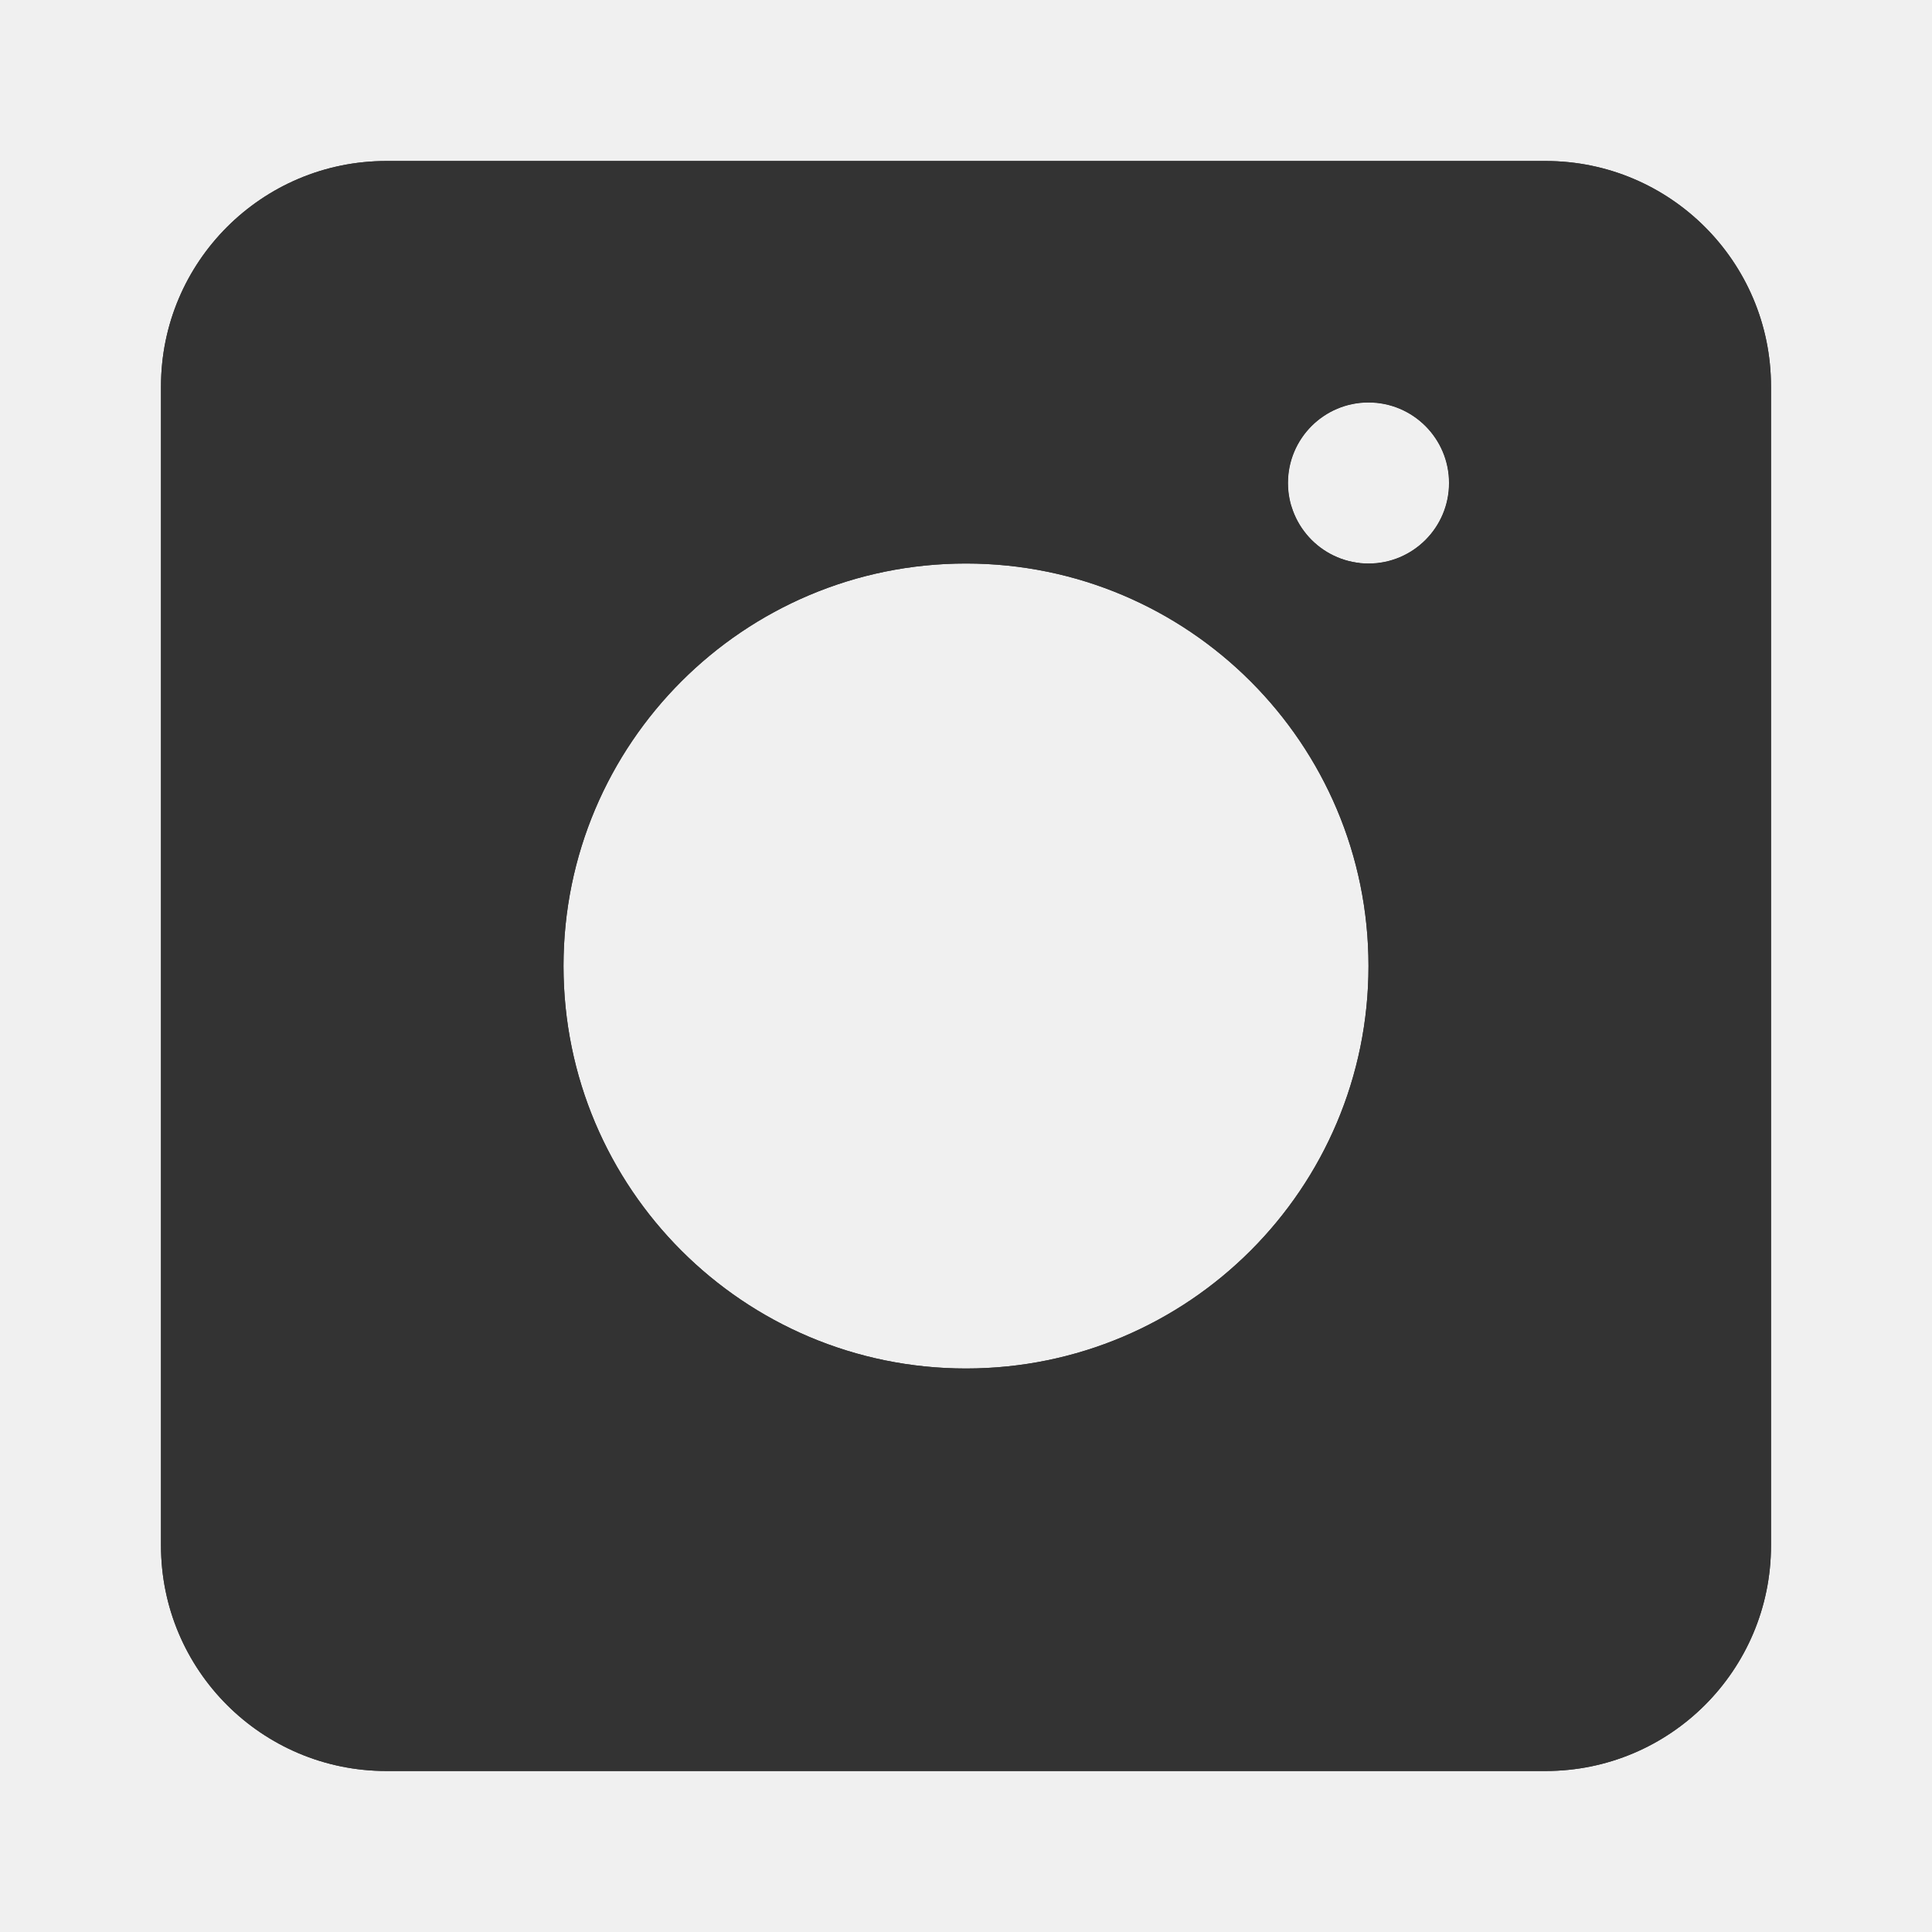
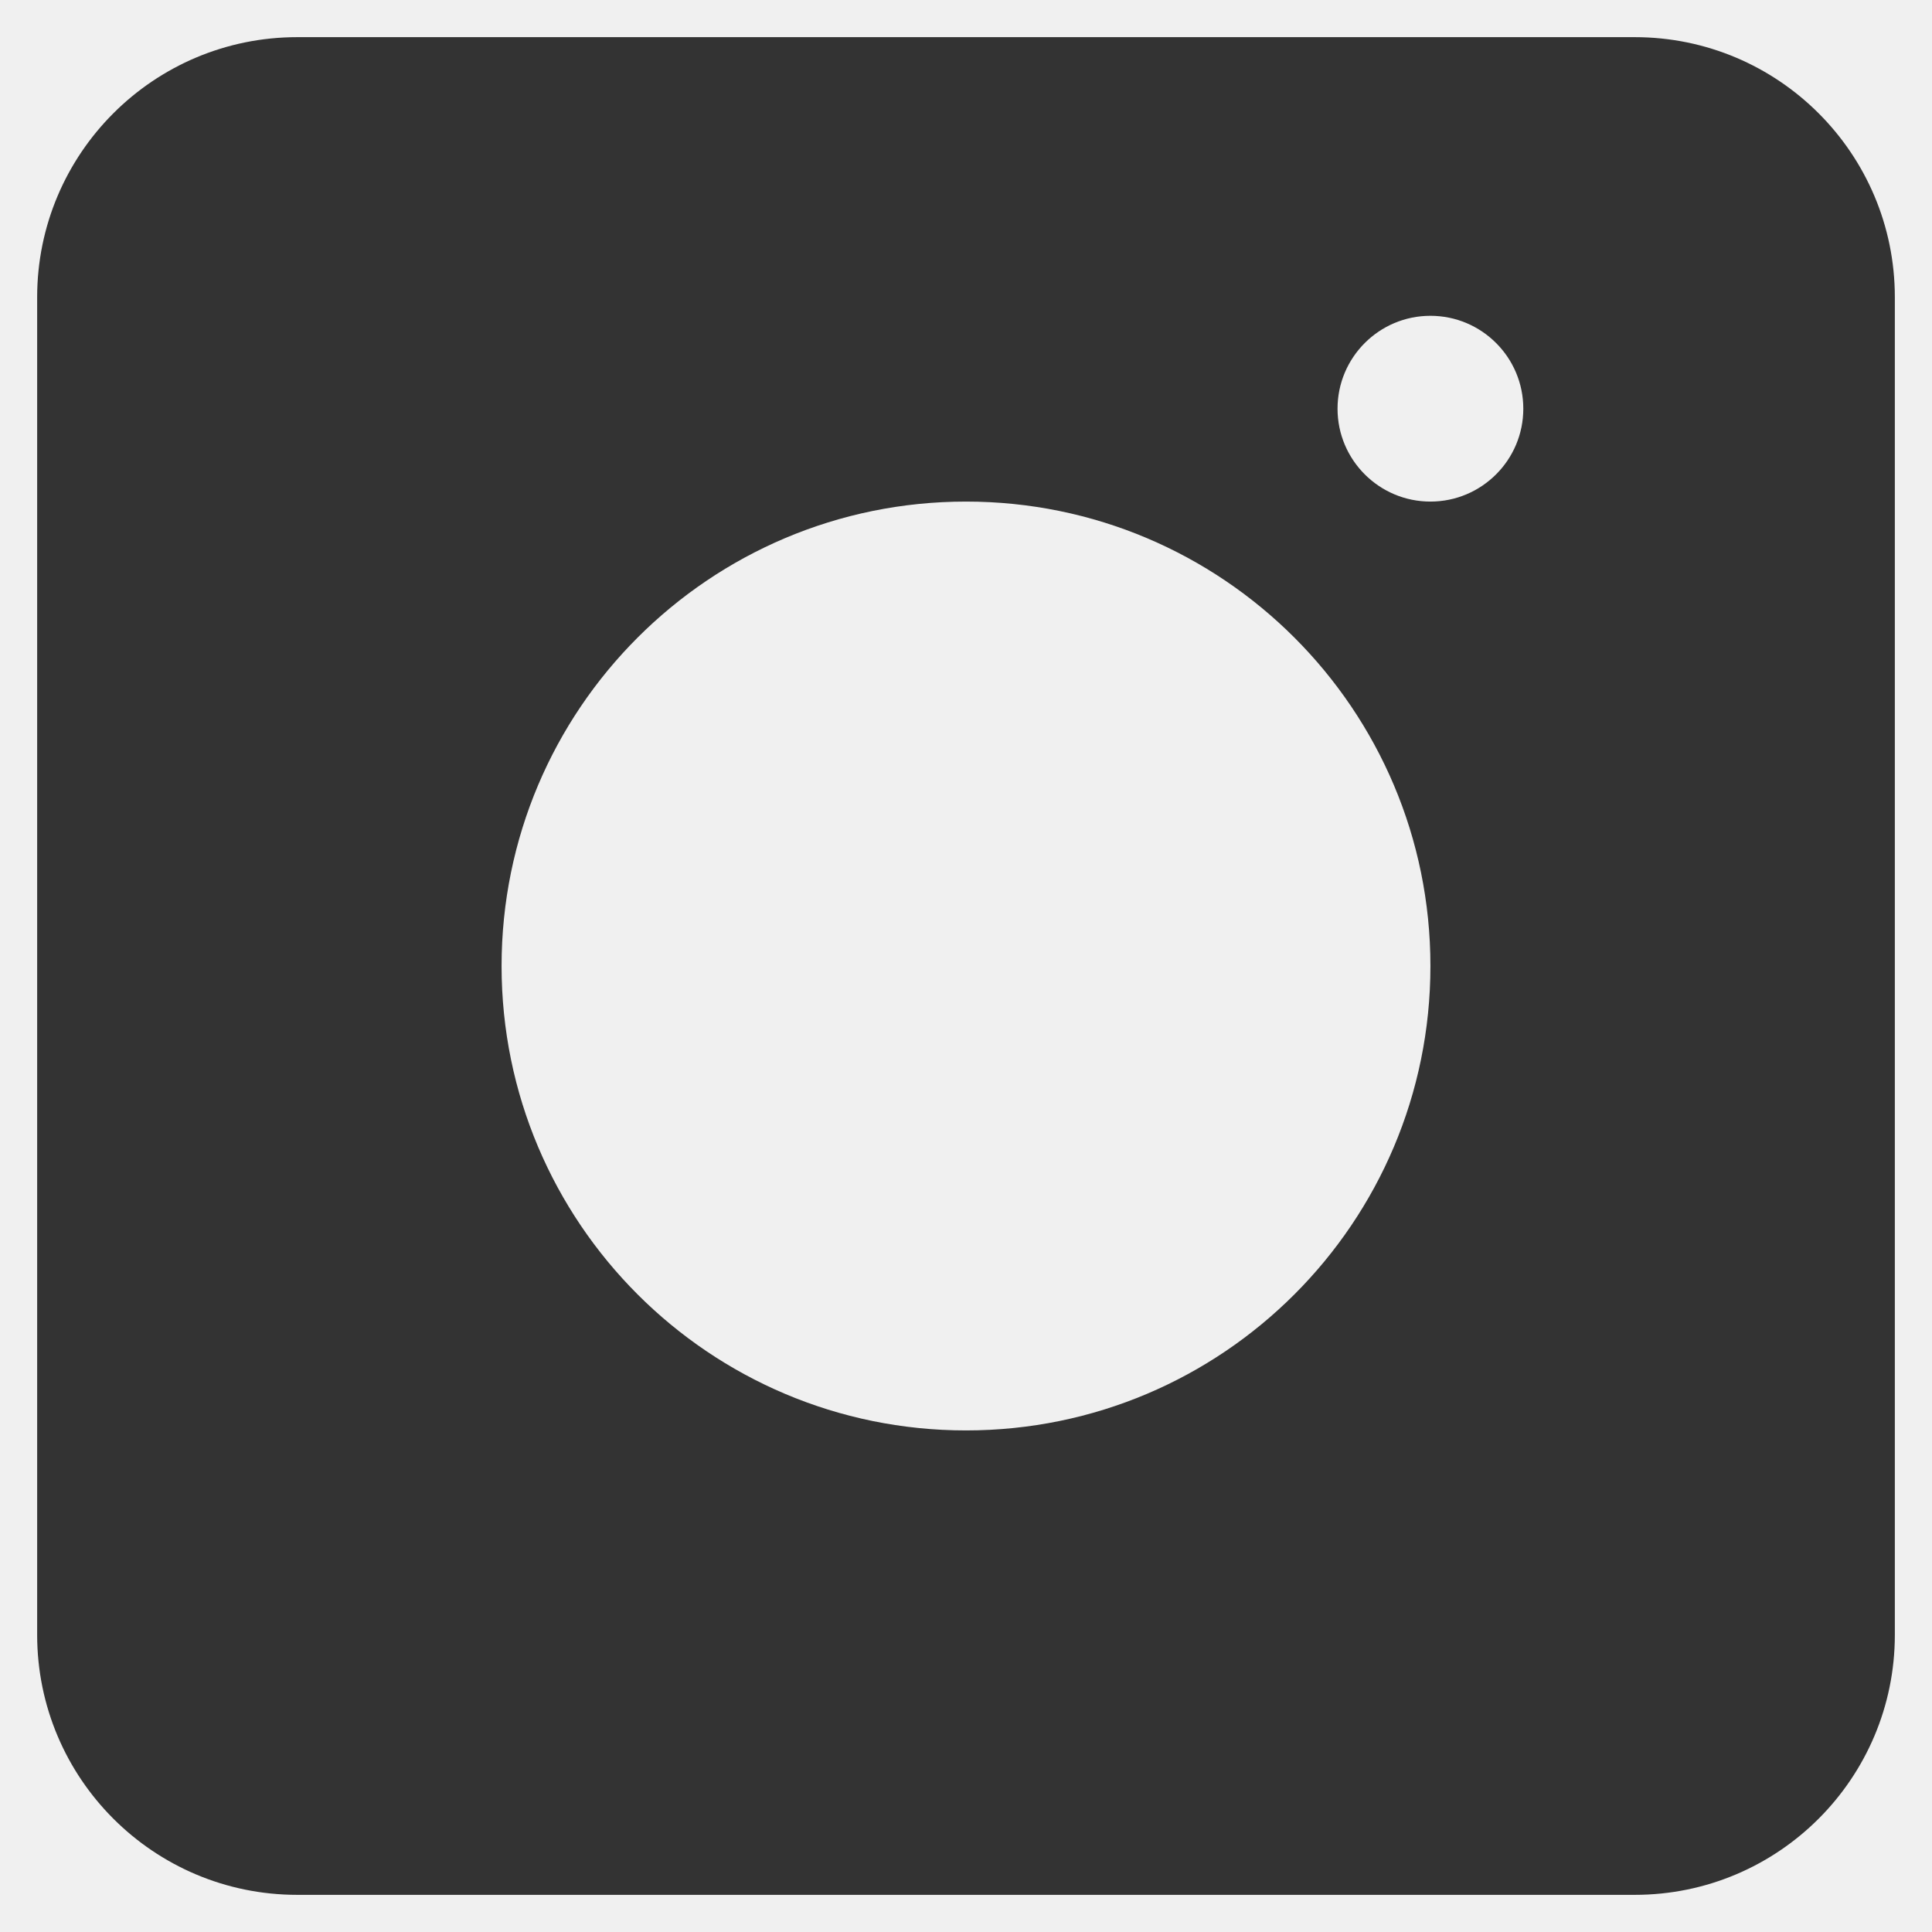
- <svg xmlns="http://www.w3.org/2000/svg" width="30" height="30" viewBox="0 0 30 30" fill="none">
+ <svg xmlns="http://www.w3.org/2000/svg" width="26" height="26" viewBox="0 0 26 26" fill="none">
  <mask id="path-1-inside-1" fill="white">
-     <path fill-rule="evenodd" clip-rule="evenodd" d="M2.5 6C2.5 4.067 4.067 2.5 6 2.5H24C25.933 2.5 27.5 4.067 27.5 6V24C27.5 25.933 25.933 27.5 24 27.5H6C4.067 27.5 2.5 25.933 2.5 24V6ZM21.25 15C21.25 18.452 18.452 21.25 15 21.25C11.548 21.25 8.75 18.452 8.75 15C8.75 11.548 11.548 8.75 15 8.75C18.452 8.75 21.25 11.548 21.25 15ZM21.25 8.75C21.94 8.75 22.5 8.19 22.5 7.5C22.5 6.81 21.94 6.25 21.25 6.25C20.56 6.25 20 6.81 20 7.5C20 8.19 20.56 8.75 21.25 8.75Z" />
+     <path fill-rule="evenodd" clip-rule="evenodd" d="M0.5 4C0.5 2.067 2.067 0.5 4 0.5H22C23.933 0.5 25.5 2.067 25.5 4V22C25.5 23.933 23.933 25.5 22 25.5H4C2.067 25.5 0.5 23.933 0.5 22V4ZM19.25 13C19.25 16.452 16.452 19.25 13 19.25C9.548 19.25 6.75 16.452 6.75 13C6.75 9.548 9.548 6.75 13 6.75C16.452 6.75 19.25 9.548 19.25 13ZM19.25 6.75C19.94 6.75 20.5 6.19 20.5 5.5C20.5 4.81 19.94 4.25 19.25 4.25C18.56 4.25 18 4.81 18 5.5C18 6.19 18.56 6.75 19.25 6.75Z" />
  </mask>
-   <path fill-rule="evenodd" clip-rule="evenodd" d="M2.5 6C2.5 4.067 4.067 2.5 6 2.5H24C25.933 2.5 27.5 4.067 27.5 6V24C27.5 25.933 25.933 27.5 24 27.5H6C4.067 27.5 2.5 25.933 2.5 24V6ZM21.25 15C21.25 18.452 18.452 21.25 15 21.25C11.548 21.25 8.75 18.452 8.75 15C8.75 11.548 11.548 8.75 15 8.75C18.452 8.75 21.25 11.548 21.25 15ZM21.25 8.75C21.94 8.75 22.5 8.19 22.5 7.5C22.5 6.81 21.94 6.25 21.25 6.25C20.56 6.25 20 6.81 20 7.5C20 8.19 20.56 8.75 21.25 8.75Z" fill="#333333" />
-   <path d="M6 0C2.686 0 0 2.686 0 6H5C5 5.448 5.448 5 6 5V0ZM24 0H6V5H24V0ZM30 6C30 2.686 27.314 0 24 0V5C24.552 5 25 5.448 25 6H30ZM30 24V6H25V24H30ZM24 30C27.314 30 30 27.314 30 24H25C25 24.552 24.552 25 24 25V30ZM6 30H24V25H6V30ZM0 24C0 27.314 2.686 30 6 30V25C5.448 25 5 24.552 5 24H0ZM0 6V24H5V6H0ZM15 23.75C19.832 23.75 23.75 19.832 23.75 15H18.75C18.75 17.071 17.071 18.75 15 18.75V23.75ZM6.25 15C6.25 19.832 10.168 23.75 15 23.75V18.75C12.929 18.75 11.25 17.071 11.25 15H6.25ZM15 6.25C10.168 6.25 6.25 10.168 6.25 15H11.25C11.25 12.929 12.929 11.25 15 11.25V6.25ZM23.75 15C23.75 10.168 19.832 6.25 15 6.25V11.25C17.071 11.25 18.75 12.929 18.75 15H23.75ZM20 7.5C20 6.81 20.56 6.25 21.25 6.25V11.25C23.321 11.25 25 9.571 25 7.5H20ZM21.25 8.75C20.56 8.75 20 8.19 20 7.5H25C25 5.429 23.321 3.75 21.25 3.75V8.75ZM22.5 7.5C22.5 8.19 21.94 8.75 21.25 8.75V3.75C19.179 3.75 17.5 5.429 17.5 7.5H22.5ZM21.25 6.25C21.94 6.25 22.5 6.81 22.5 7.5H17.5C17.5 9.571 19.179 11.25 21.25 11.25V6.25Z" fill="#333333" mask="url(#path-1-inside-1)" />
+   <path fill-rule="evenodd" clip-rule="evenodd" d="M0.5 4C0.5 2.067 2.067 0.5 4 0.5H22C23.933 0.5 25.5 2.067 25.5 4V22C25.5 23.933 23.933 25.5 22 25.5H4C2.067 25.5 0.5 23.933 0.5 22V4ZM19.25 13C19.25 16.452 16.452 19.25 13 19.25C9.548 19.25 6.75 16.452 6.75 13C6.75 9.548 9.548 6.75 13 6.75C16.452 6.75 19.25 9.548 19.25 13ZM19.25 6.75C19.94 6.75 20.5 6.19 20.5 5.5C20.5 4.81 19.94 4.25 19.25 4.25C18.56 4.25 18 4.81 18 5.5C18 6.19 18.56 6.75 19.25 6.75Z" fill="#333333" />
</svg>
